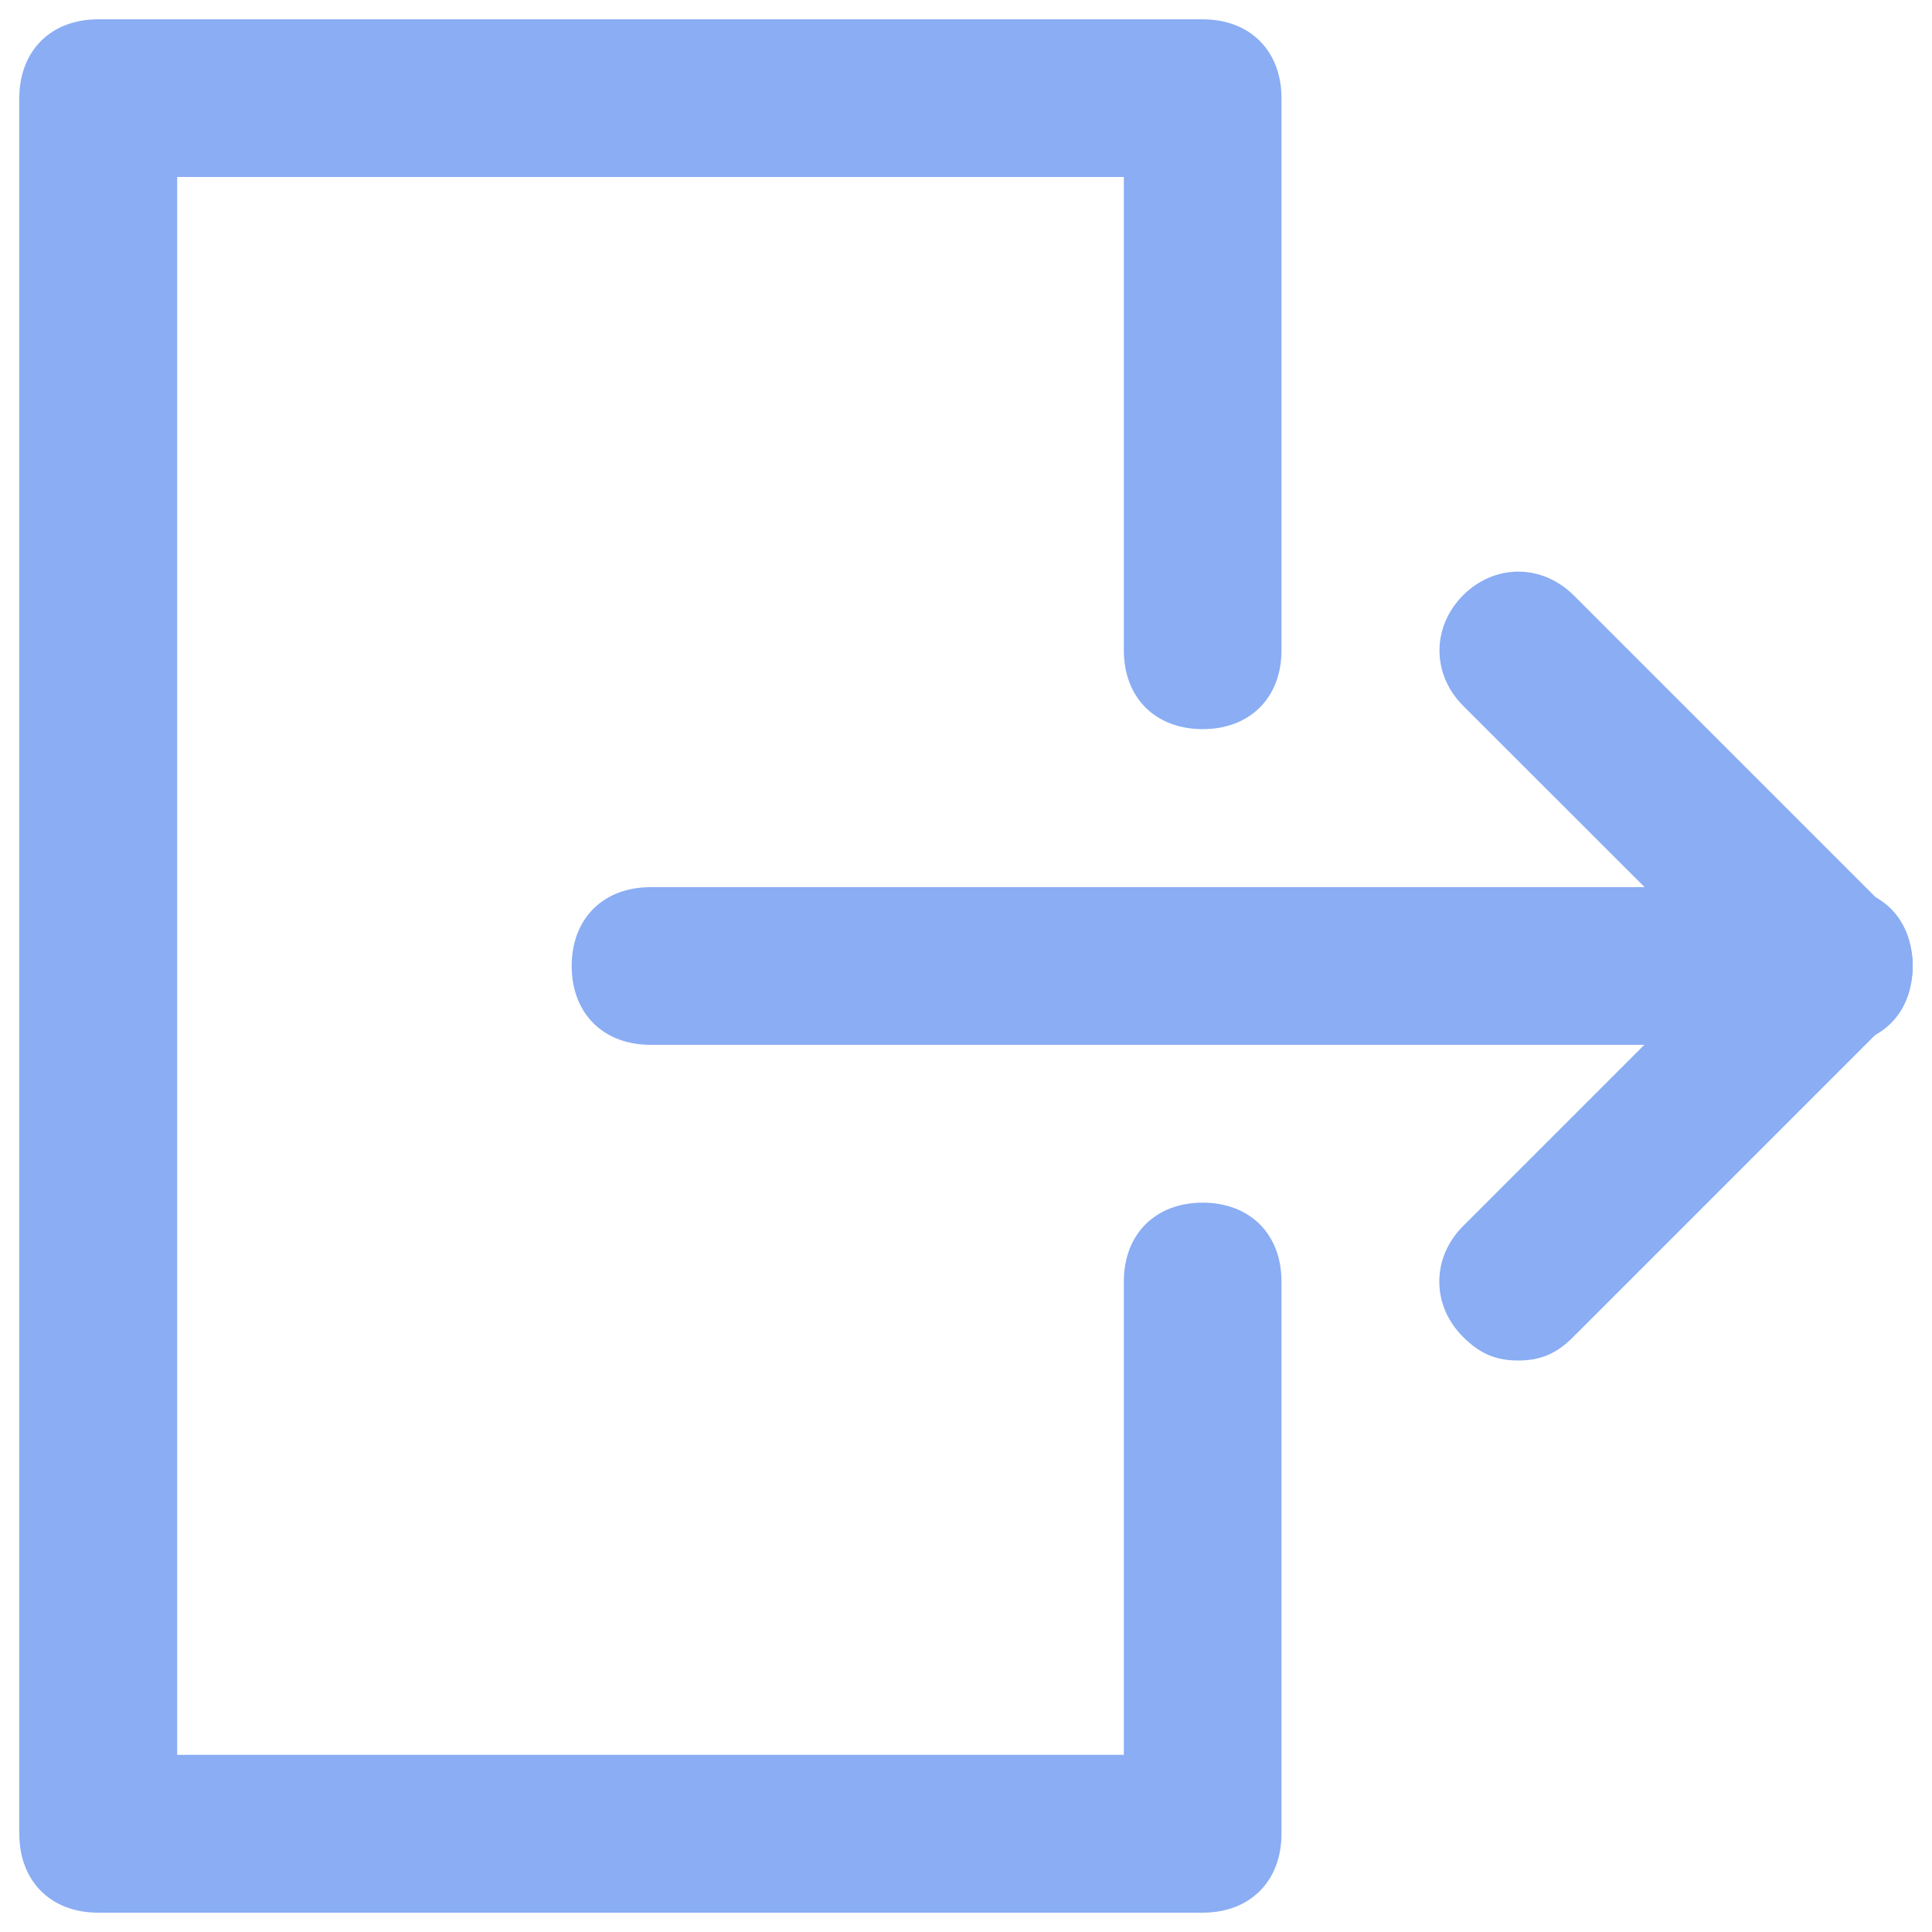
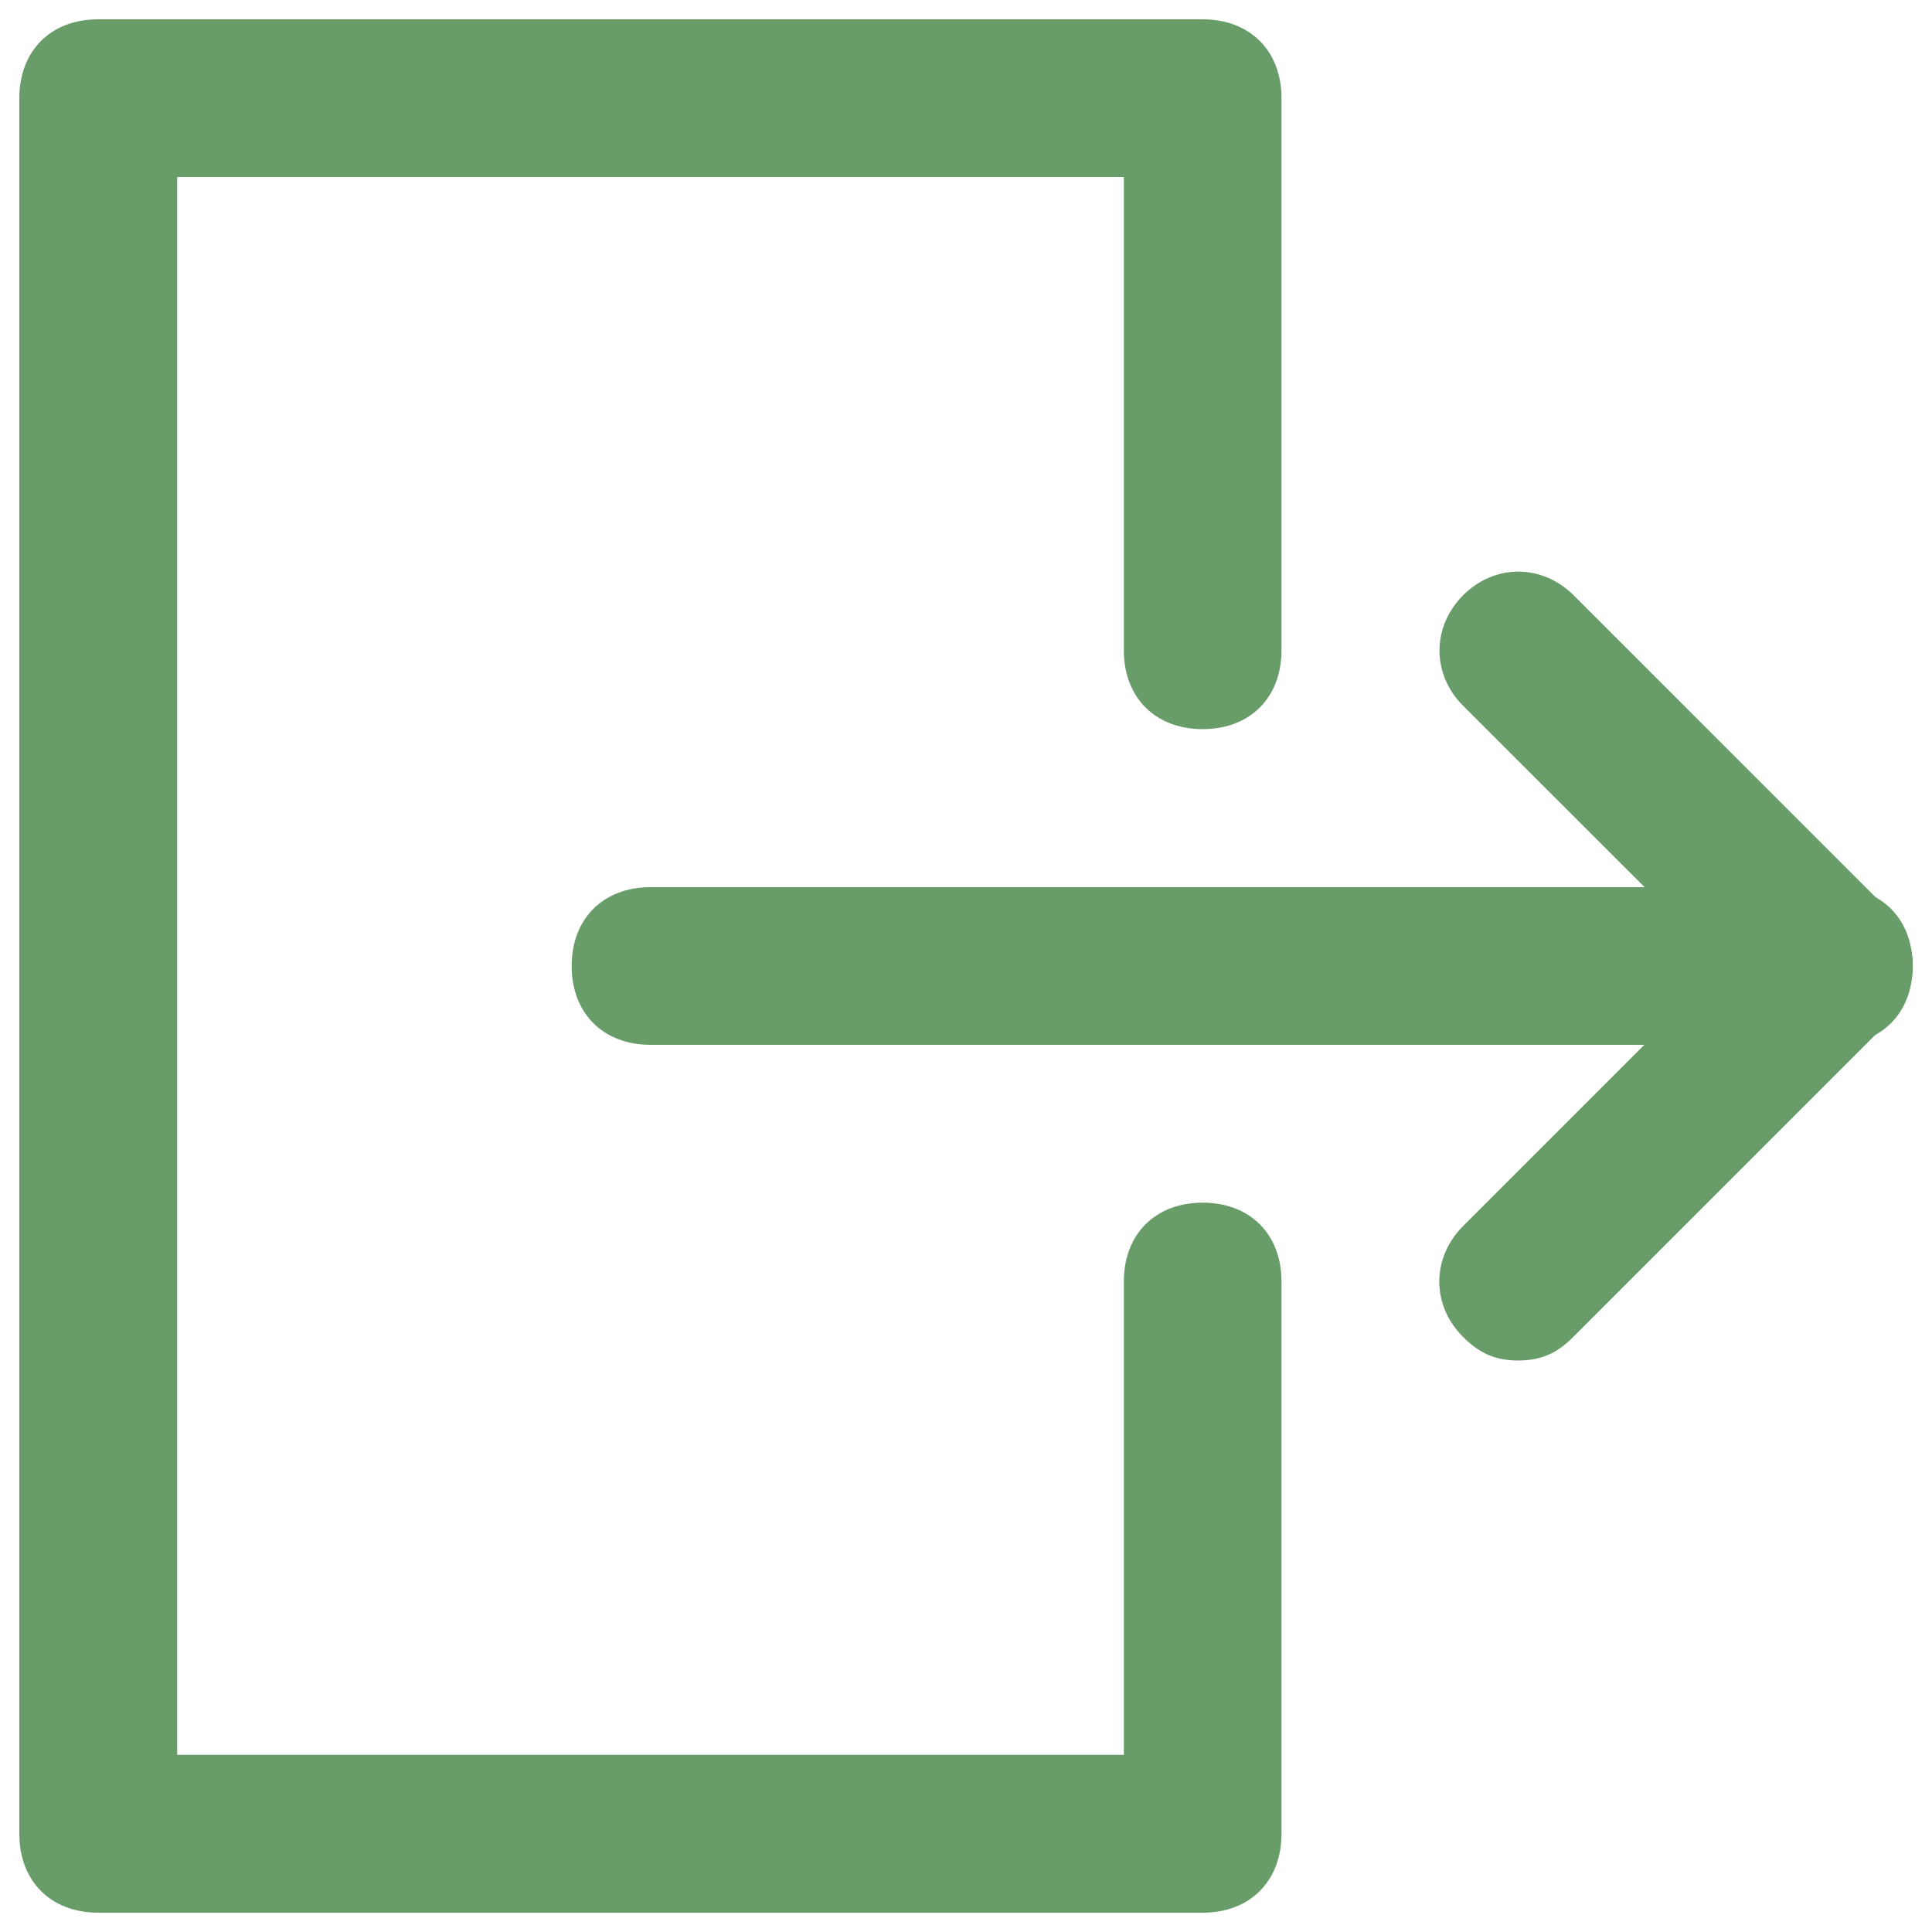
- <svg xmlns="http://www.w3.org/2000/svg" fill="#8aadf4" version="1.1" x="0px" y="0px" viewBox="0 0 1000 1000" enable-background="new 0 0 1000 1000" xml:space="preserve">
+ <svg xmlns="http://www.w3.org/2000/svg" fill="#689d6a" version="1.1" x="0px" y="0px" viewBox="0 0 1000 1000" enable-background="new 0 0 1000 1000" xml:space="preserve">
  <g>
    <path d="M622.5,990H50.8C26.3,990,10,973.7,10,949.2V50.8C10,26.3,26.3,10,50.8,10h571.7c24.5,0,40.8,16.3,40.8,40.8v285.8c0,24.5-16.3,40.8-40.8,40.8s-40.8-16.3-40.8-40.8v-245h-490v816.7h490v-245c0-24.5,16.3-40.8,40.8-40.8s40.8,16.3,40.8,40.8v285.8C663.3,973.7,647,990,622.5,990z" />
    <path d="M949.2,540.8H336.7c-24.5,0-40.8-16.3-40.8-40.8c0-24.5,16.3-40.8,40.8-40.8h612.5c24.5,0,40.8,16.3,40.8,40.8C990,524.5,973.7,540.8,949.2,540.8z" />
    <path d="M949.2,540.8c-12.3,0-20.4-4.1-28.6-12.3L757.3,365.3c-16.3-16.3-16.3-40.8,0-57.2c16.3-16.3,40.8-16.3,57.2,0l163.3,163.3c16.3,16.3,16.3,40.8,0,57.2C969.6,536.8,961.4,540.8,949.2,540.8z" />
    <path d="M785.8,704.2c-12.3,0-20.4-4.1-28.6-12.3c-16.3-16.3-16.3-40.8,0-57.2l163.3-163.3c16.3-16.3,40.8-16.3,57.2,0c16.3,16.3,16.3,40.8,0,57.2L814.4,691.9C806.3,700.1,798.1,704.2,785.8,704.2z" />
  </g>
</svg>
